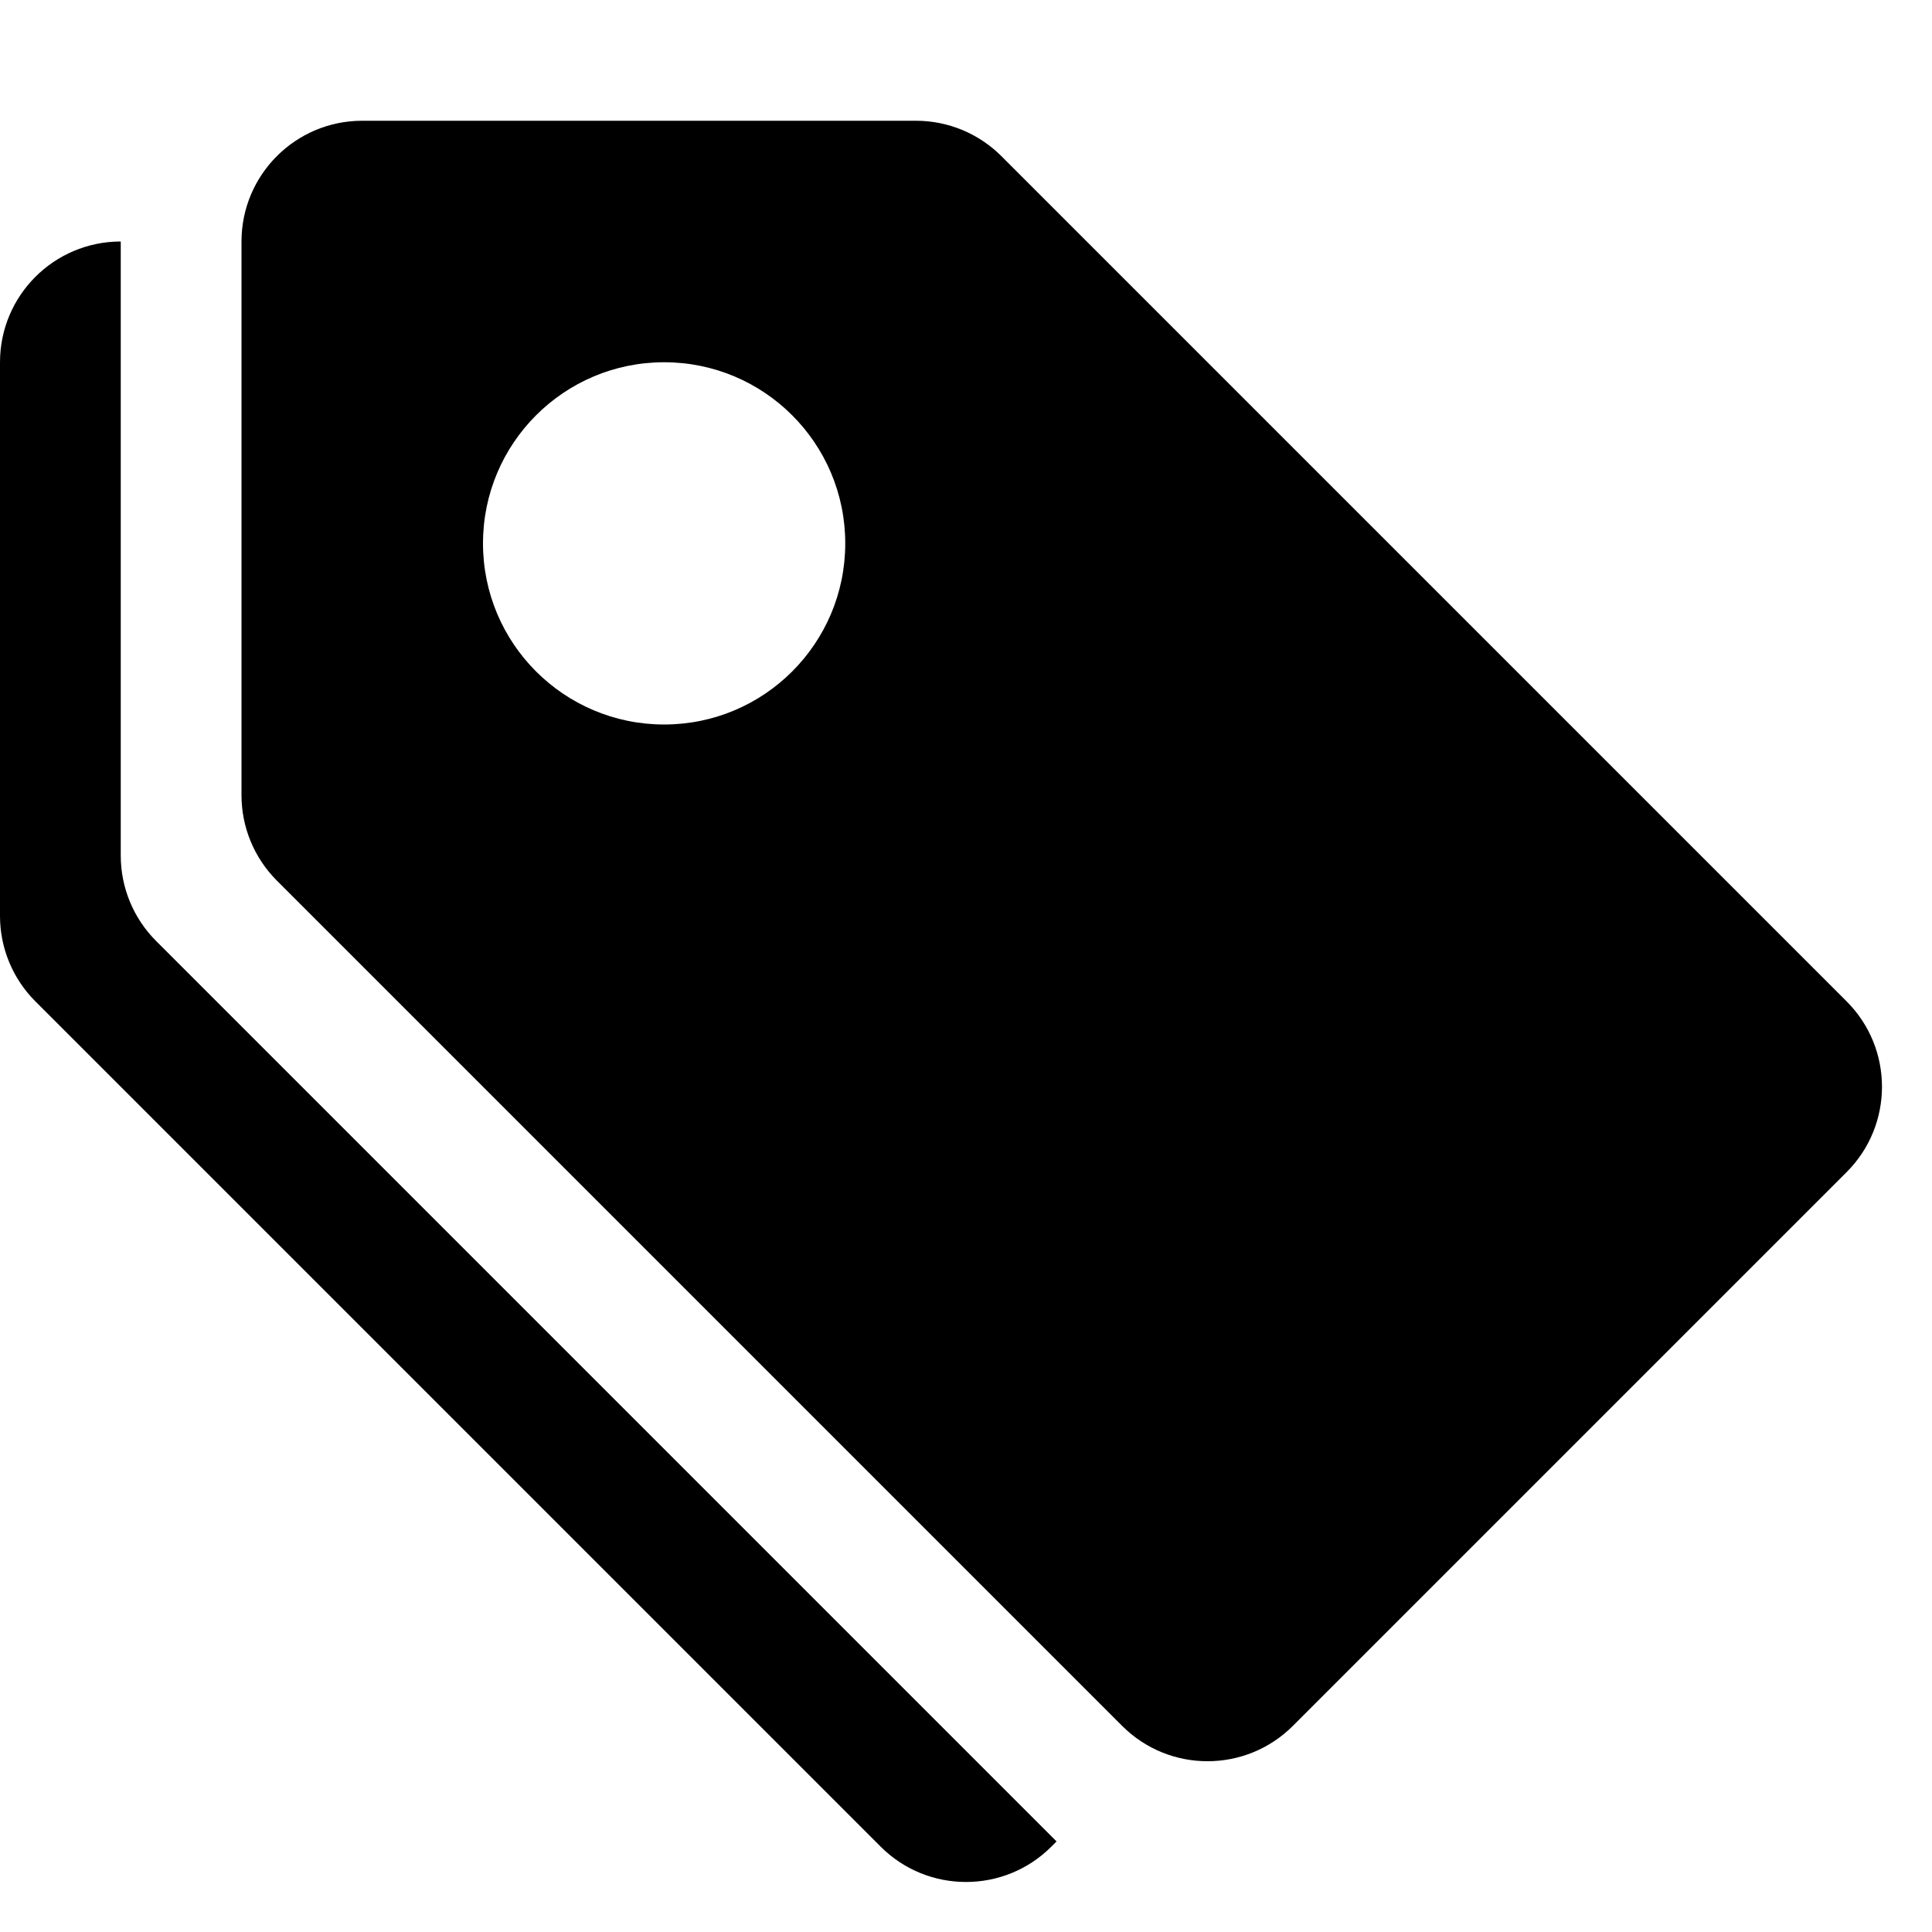
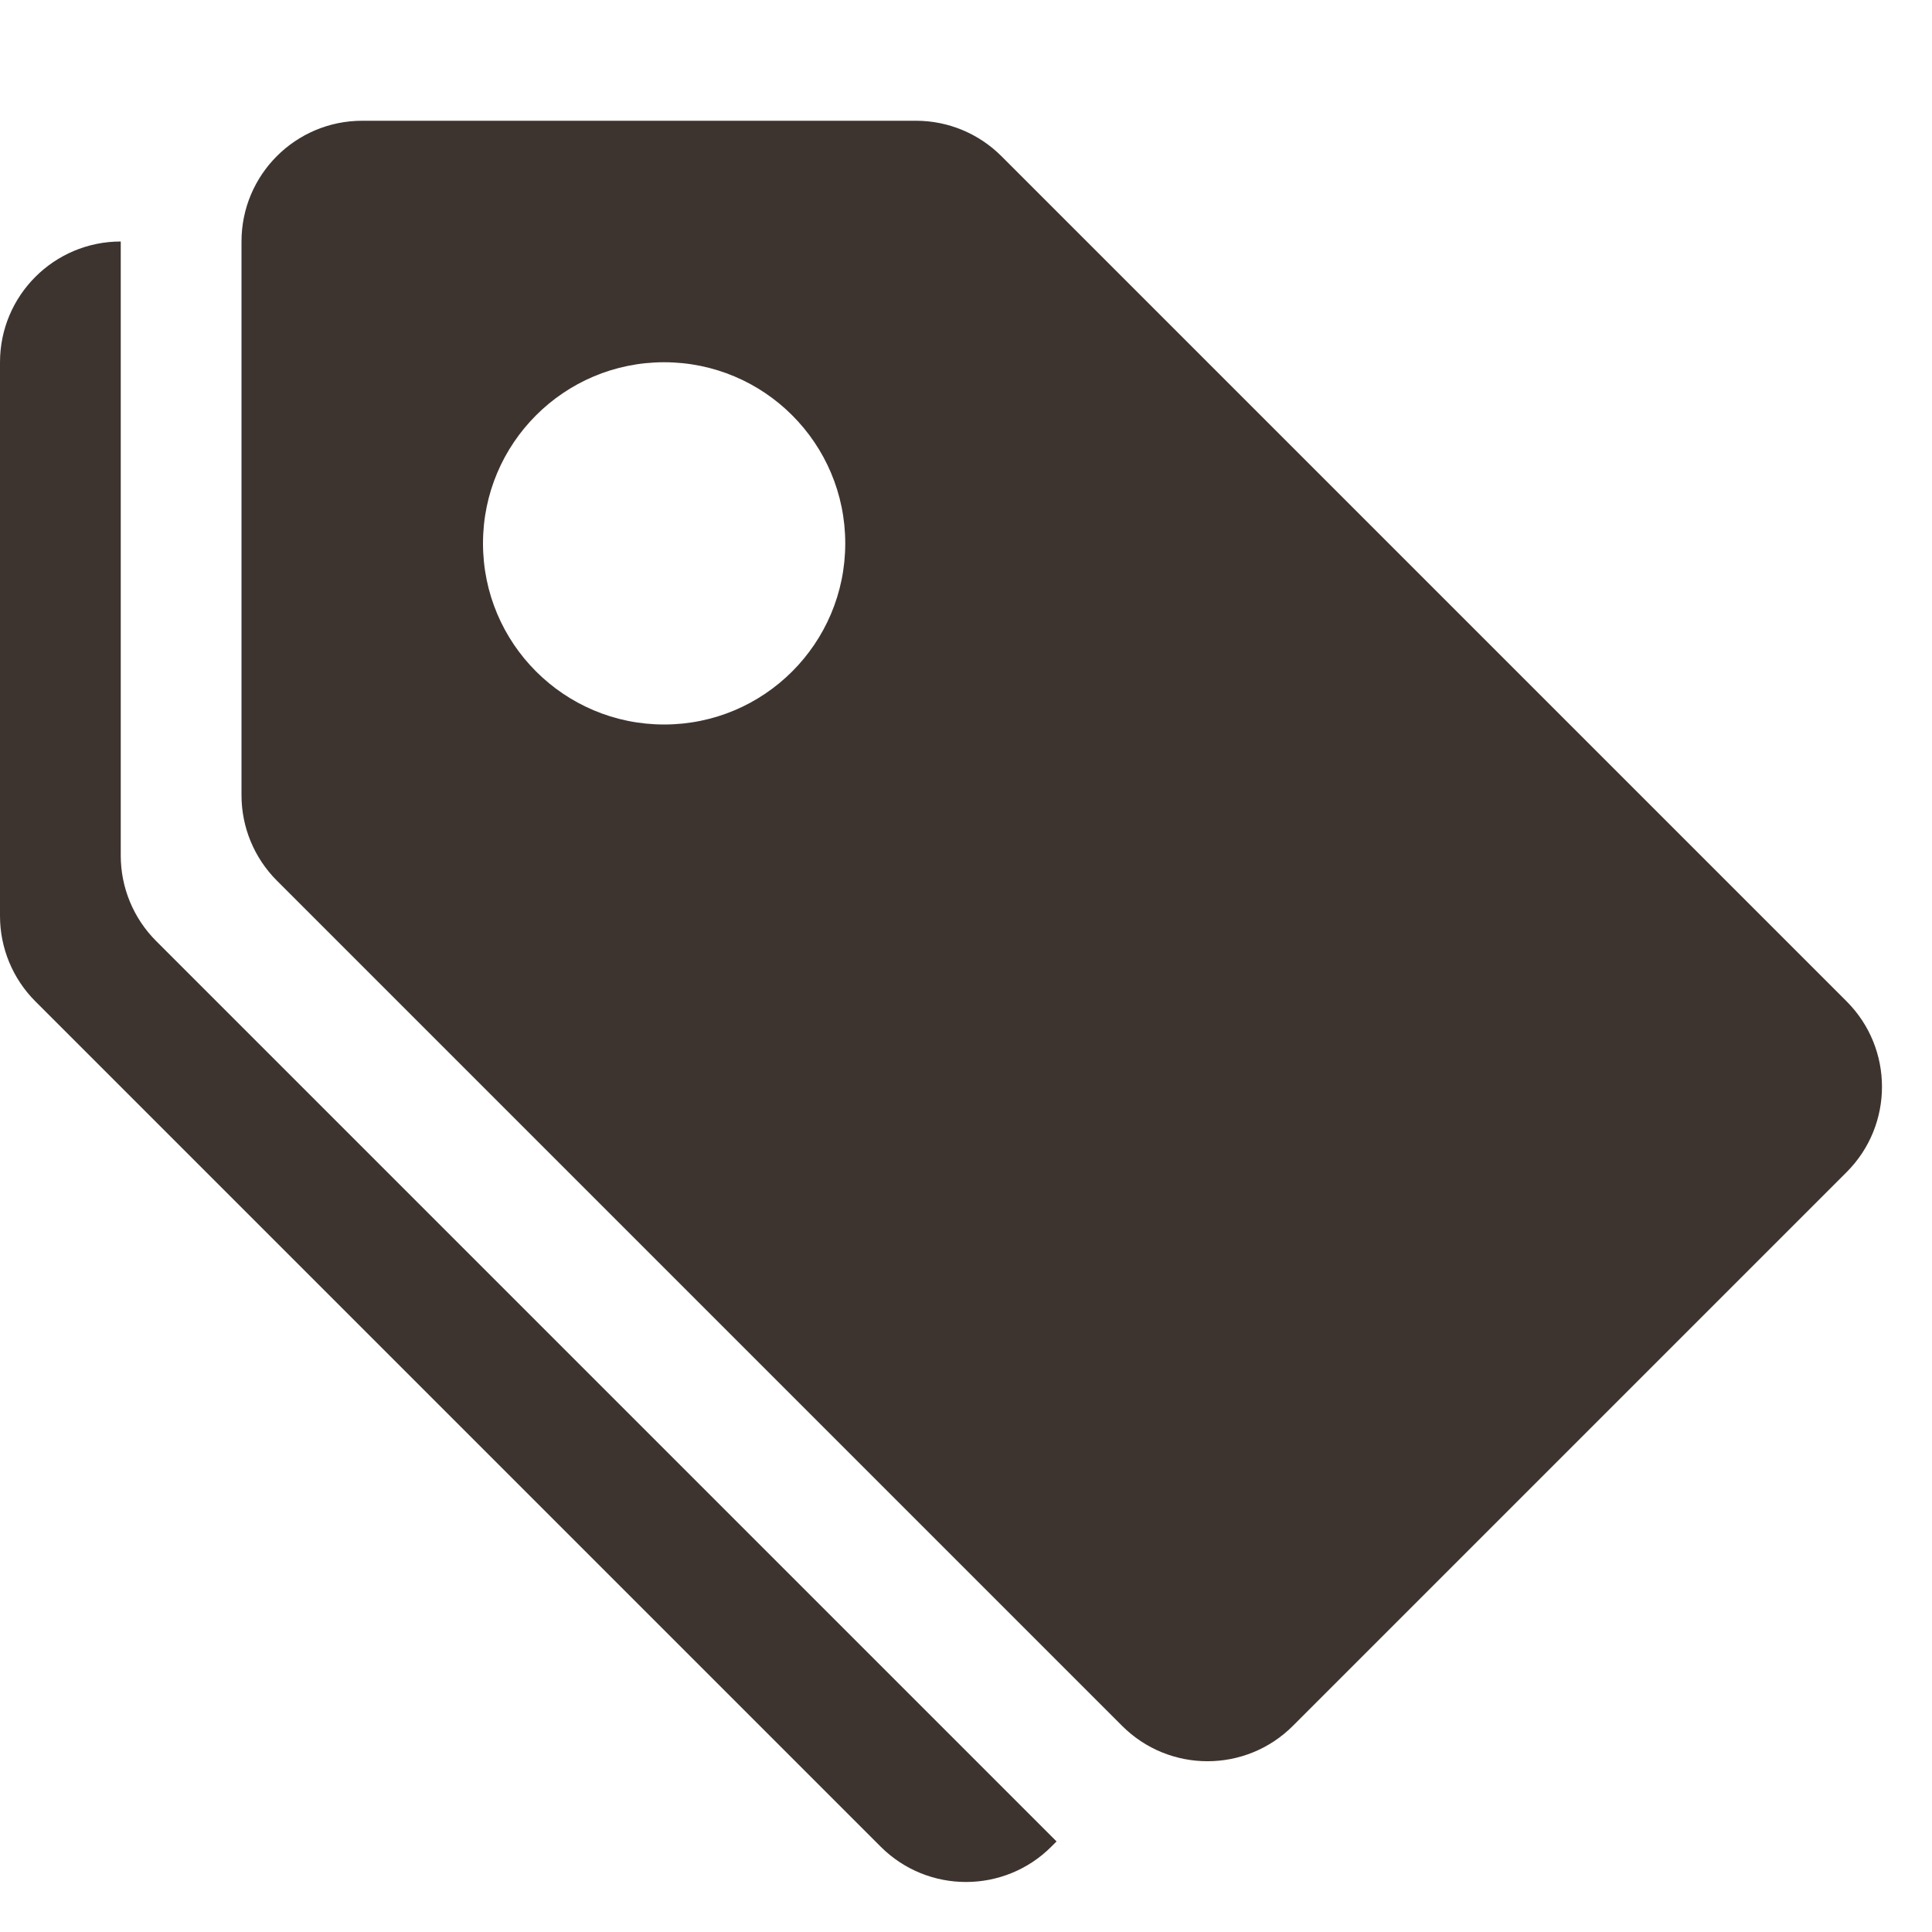
- <svg xmlns="http://www.w3.org/2000/svg" width="16" height="16" fill="currentColor" class="bi bi-tags-fill" viewBox="0 0 16 16">
+ <svg xmlns="http://www.w3.org/2000/svg" width="16" height="16" fill="#3d3430" class="bi bi-tags-fill" viewBox="0 0 16 16">
  <path d="M2 2a1 1 0 0 1 1-1h4.586a1 1 0 0 1 .707.293l7 7a1 1 0 0 1 0 1.414l-4.586 4.586a1 1 0 0 1-1.414 0l-7-7A1 1 0 0 1 2 6.586V2zm3.5 4a1.5 1.5 0 1 0 0-3 1.5 1.5 0 0 0 0 3z" />
  <path d="M1.293 7.793A1 1 0 0 1 1 7.086V2a1 1 0 0 0-1 1v4.586a1 1 0 0 0 .293.707l7 7a1 1 0 0 0 1.414 0l.043-.043-7.457-7.457z" />
</svg>
